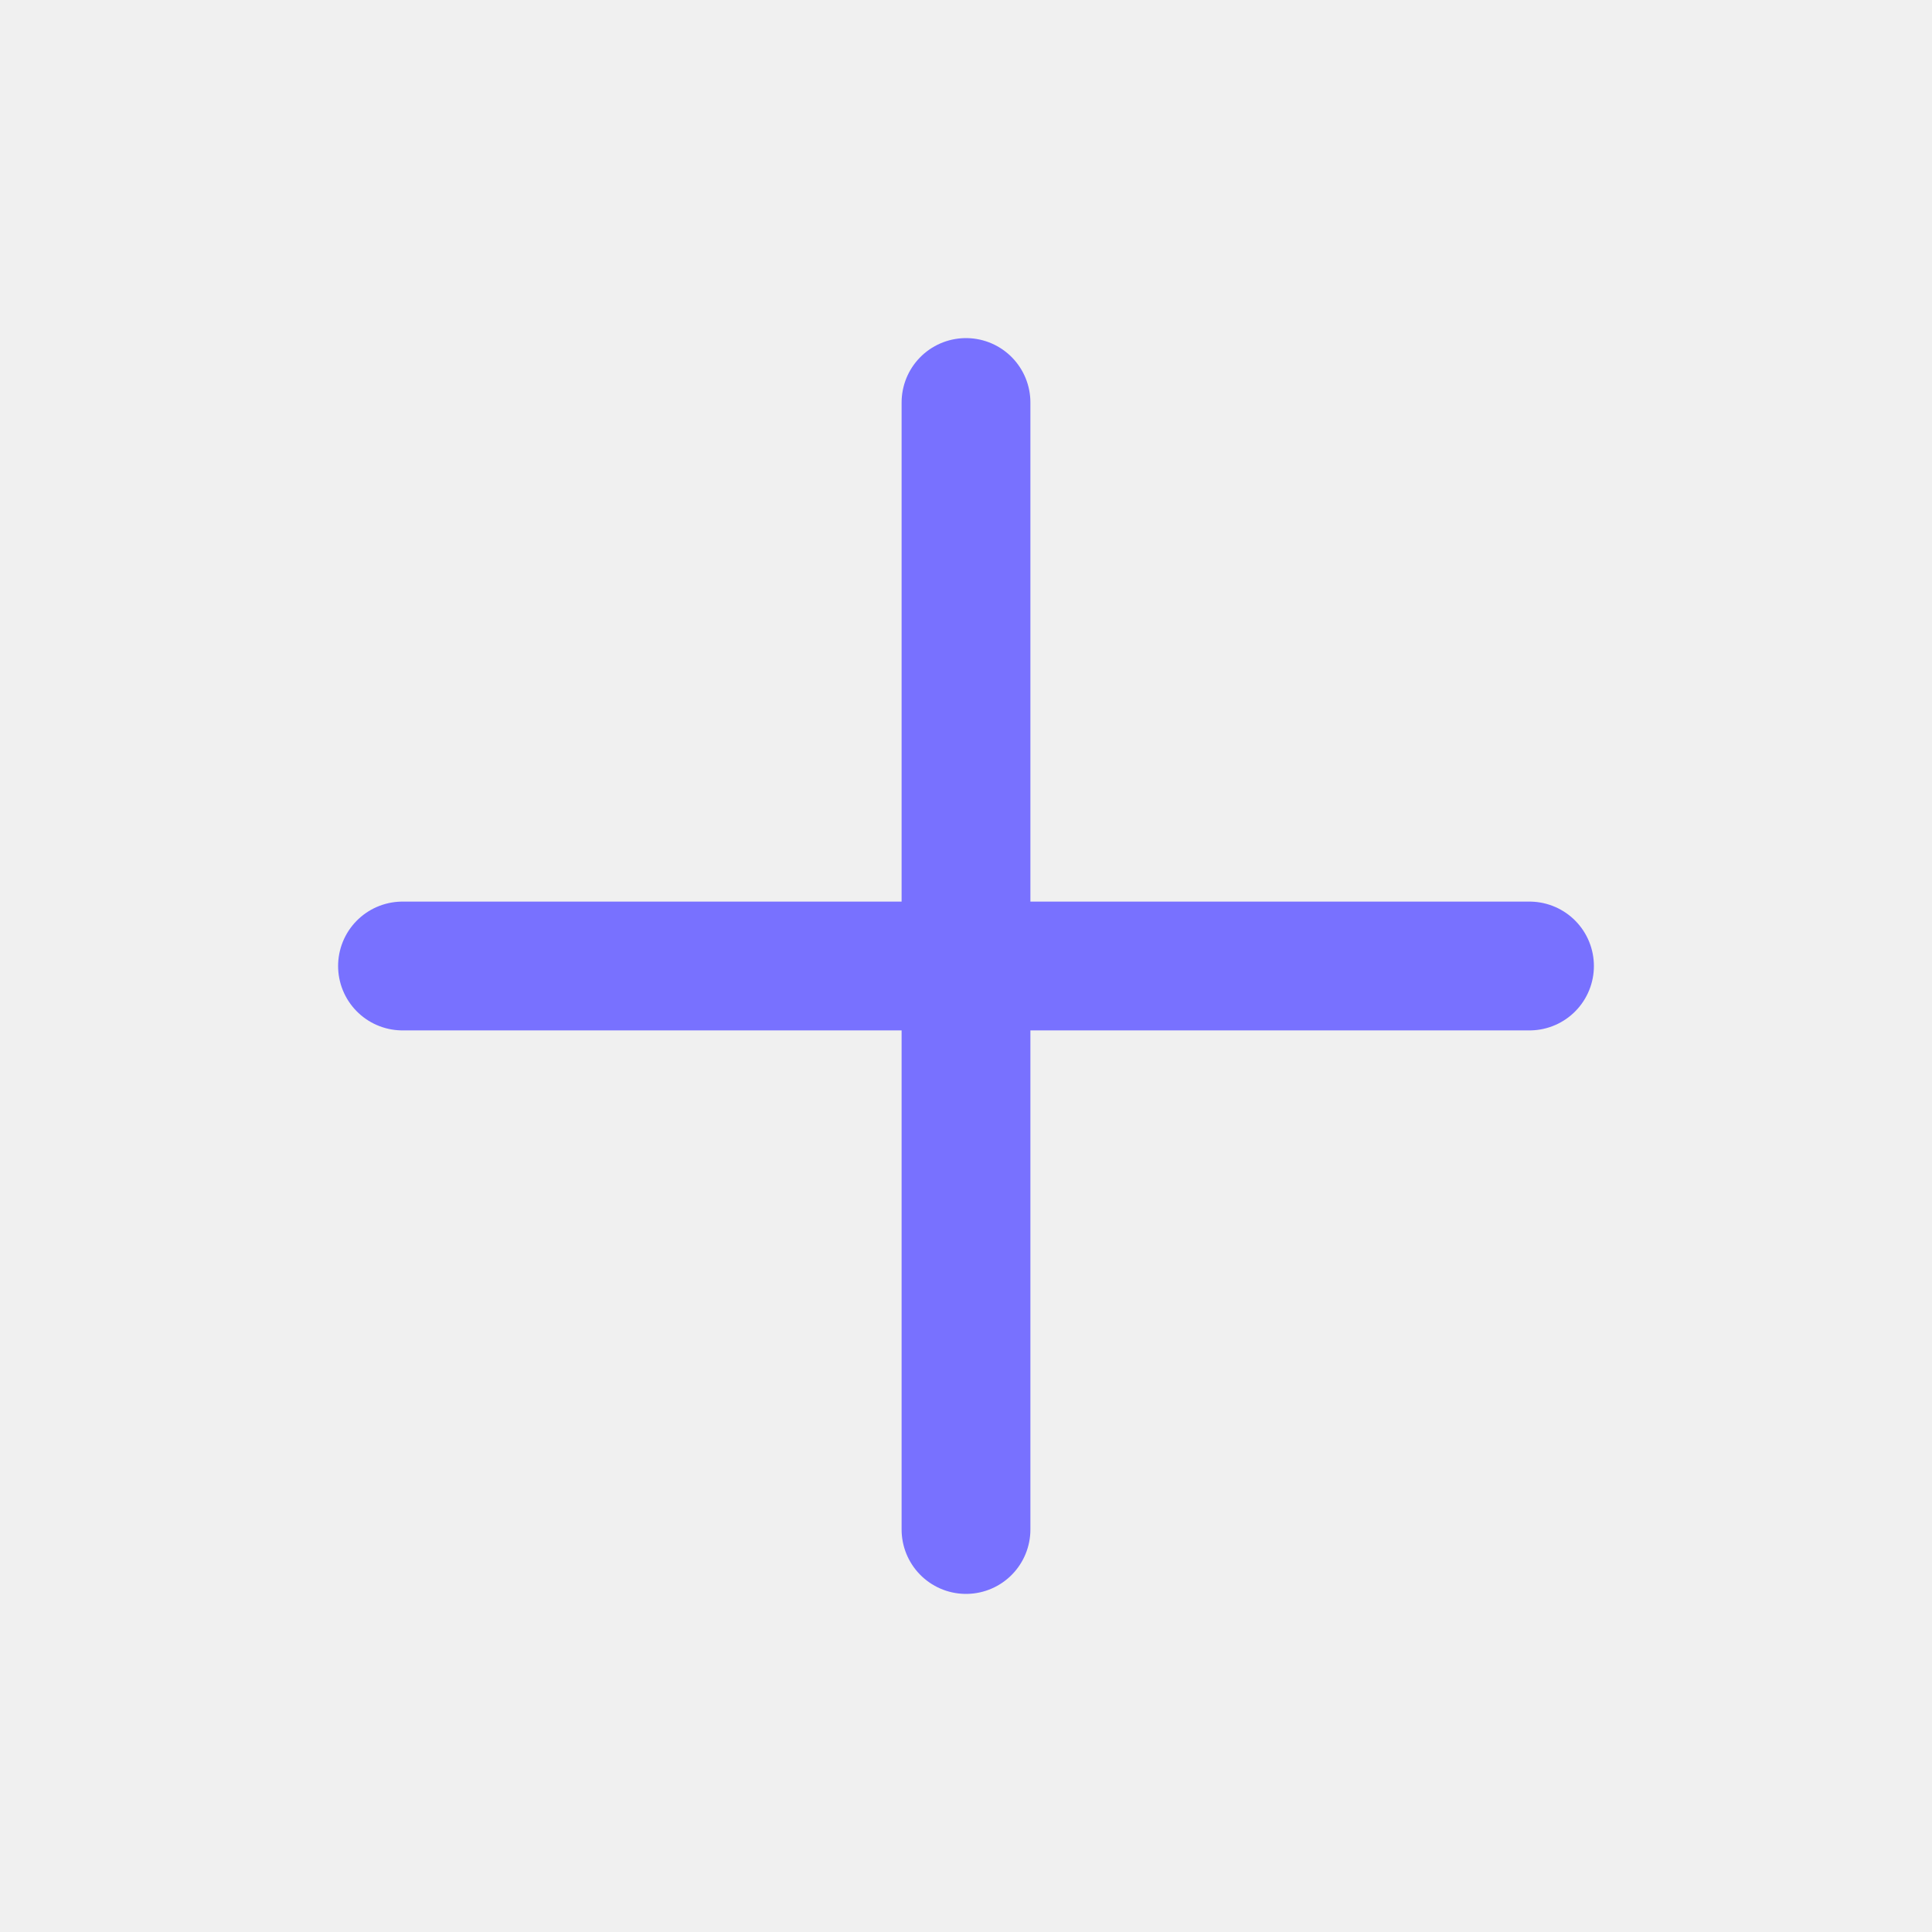
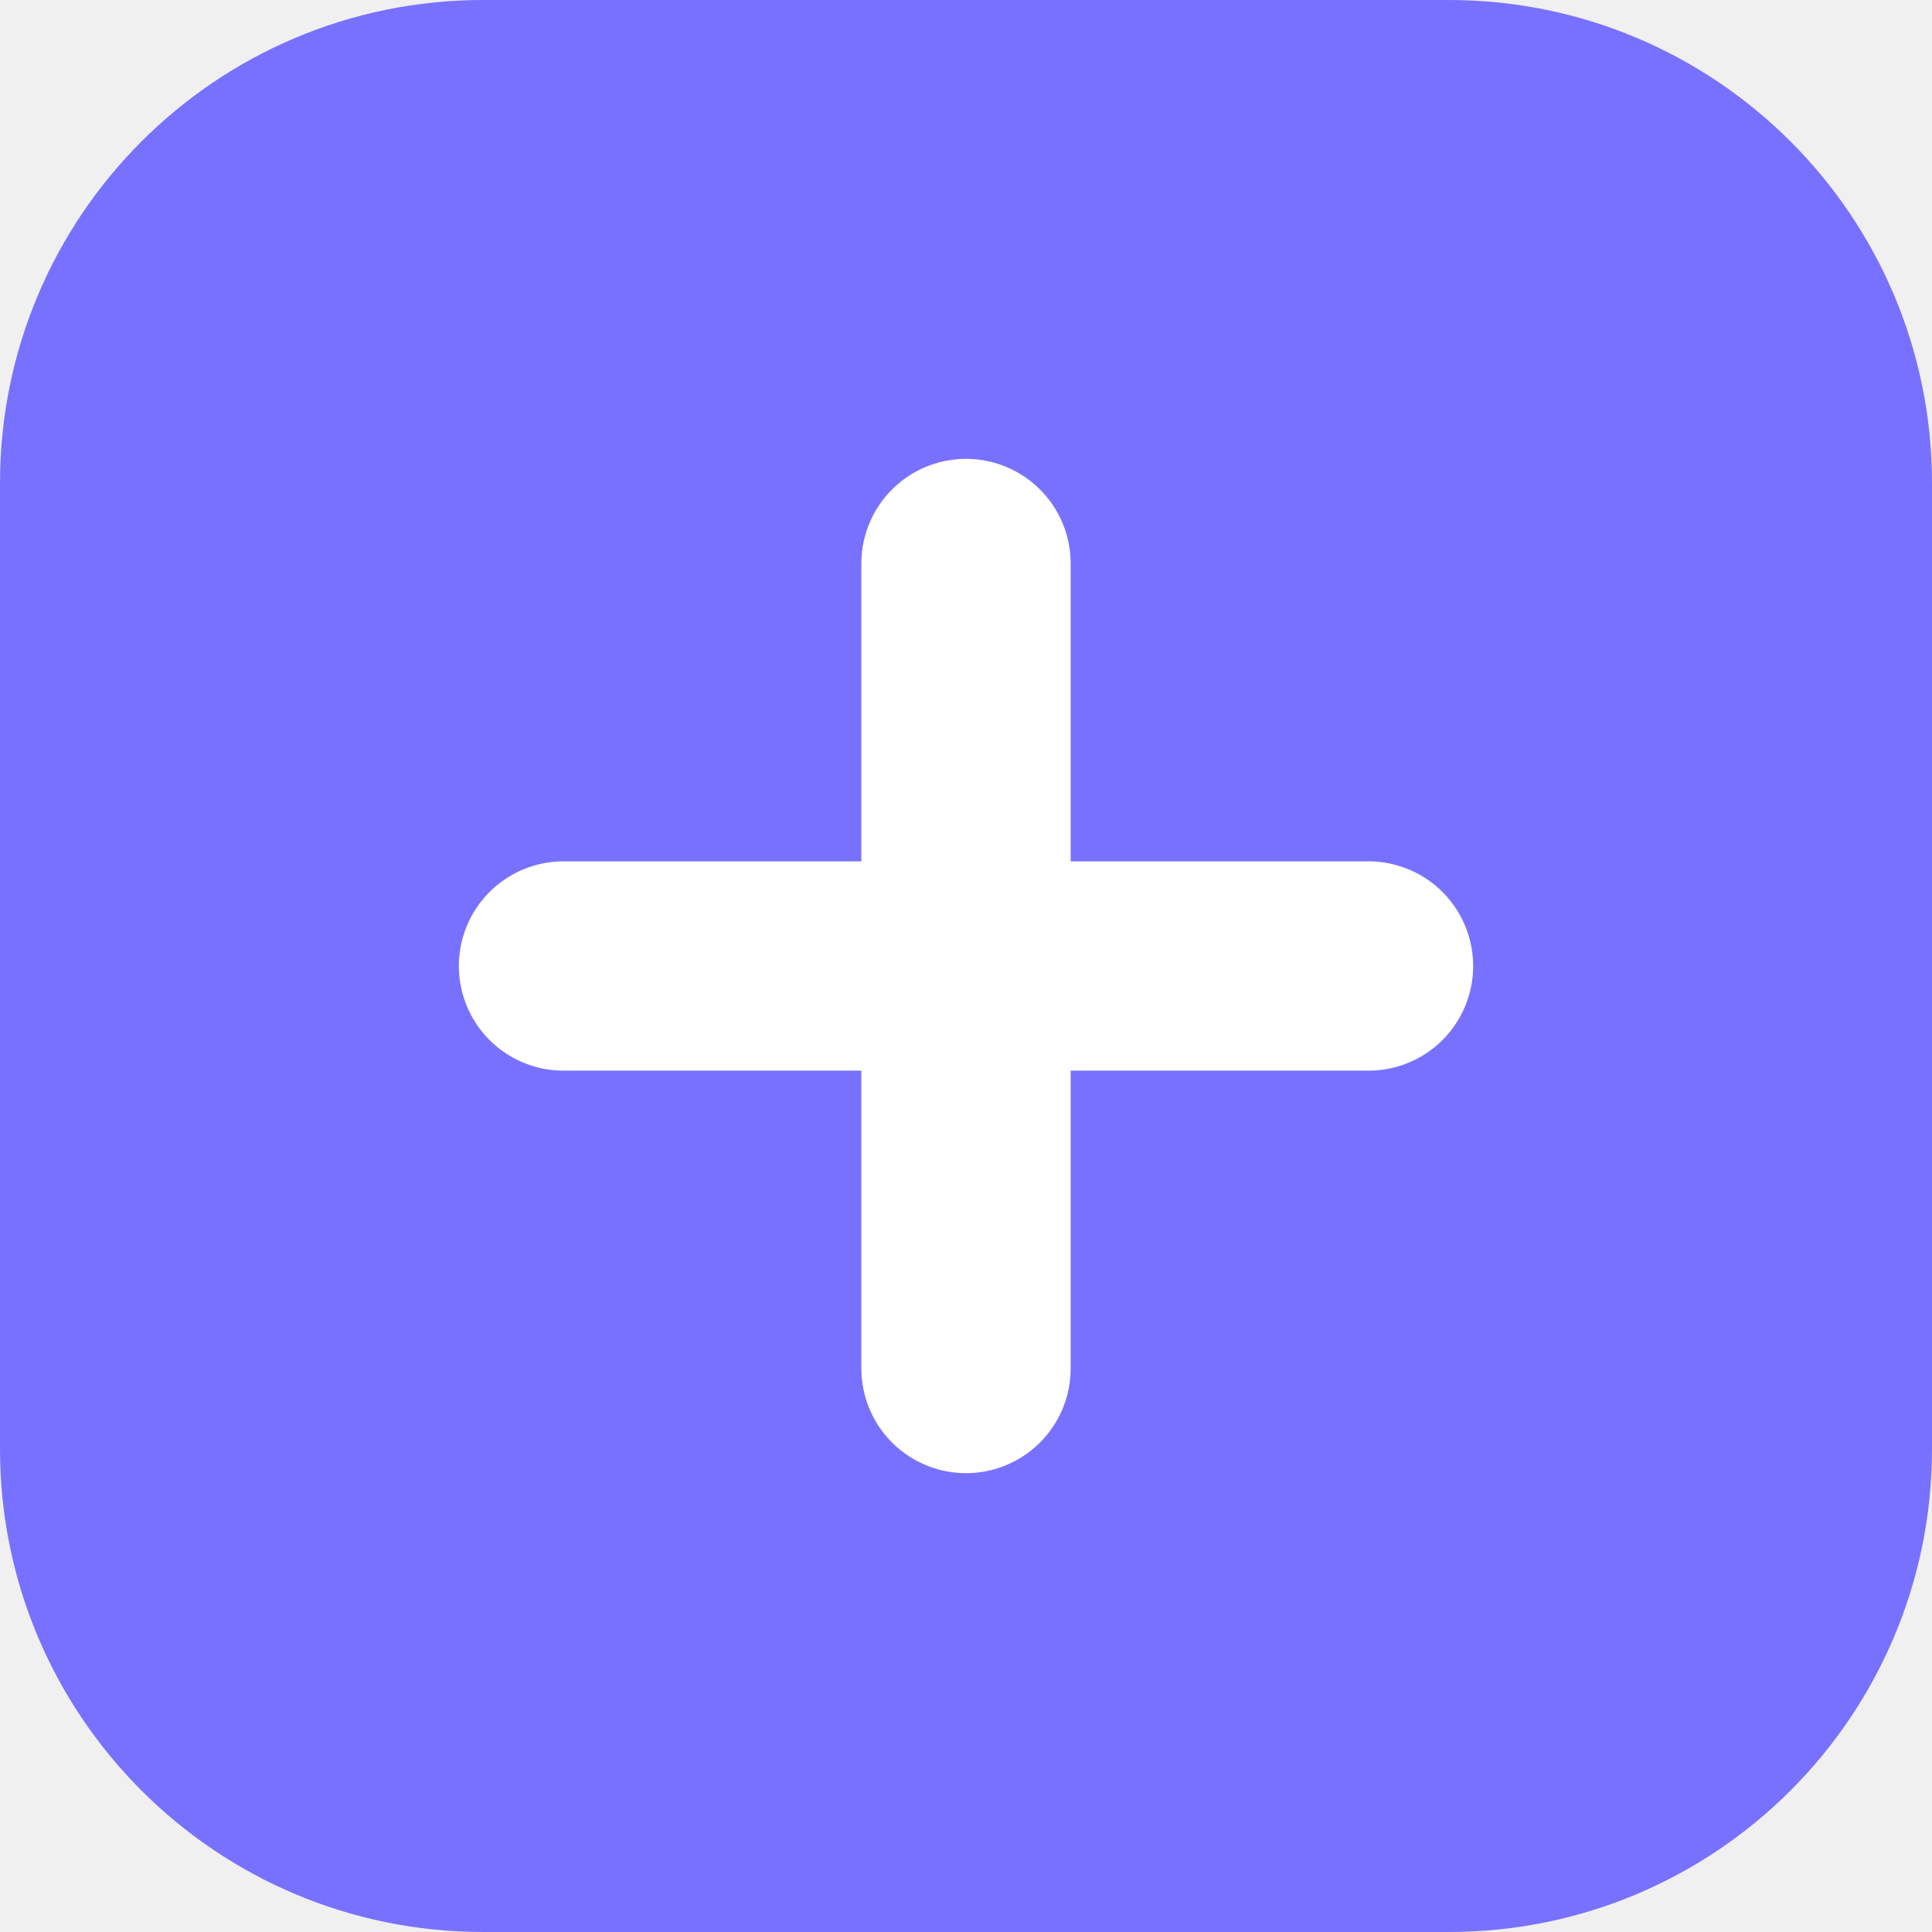
- <svg xmlns="http://www.w3.org/2000/svg" width="24" height="24" viewBox="0 0 24 24" fill="currentColor">
-   <path d="M12 5V19" stroke="#7871FF" stroke-width="1.6" stroke-linecap="round" stroke-linejoin="round" />
-   <path d="M5 12H19" stroke="#7871FF" stroke-width="1.6" stroke-linecap="round" stroke-linejoin="round" />
+ <svg xmlns="http://www.w3.org/2000/svg" width="24" height="24" viewBox="0 0 24 24" fill="none">
+   <g clip-path="url(#clip0_632_274)">
+     <rect x="1.3" y="1.3" width="21.4" height="21.4" rx="4.7" fill="#7871FF" stroke="#7871FF" stroke-width="2.6" />
+     <path d="M12 7V17" stroke="white" stroke-width="2.6" stroke-linecap="round" stroke-linejoin="round" />
+     <path d="M7 12H17" stroke="white" stroke-width="2.6" stroke-linecap="round" stroke-linejoin="round" />
+   </g>
+   <defs>
+     <clipPath id="clip0_632_274">
+       <rect width="24" height="24" fill="white" />
+     </clipPath>
+   </defs>
</svg>
